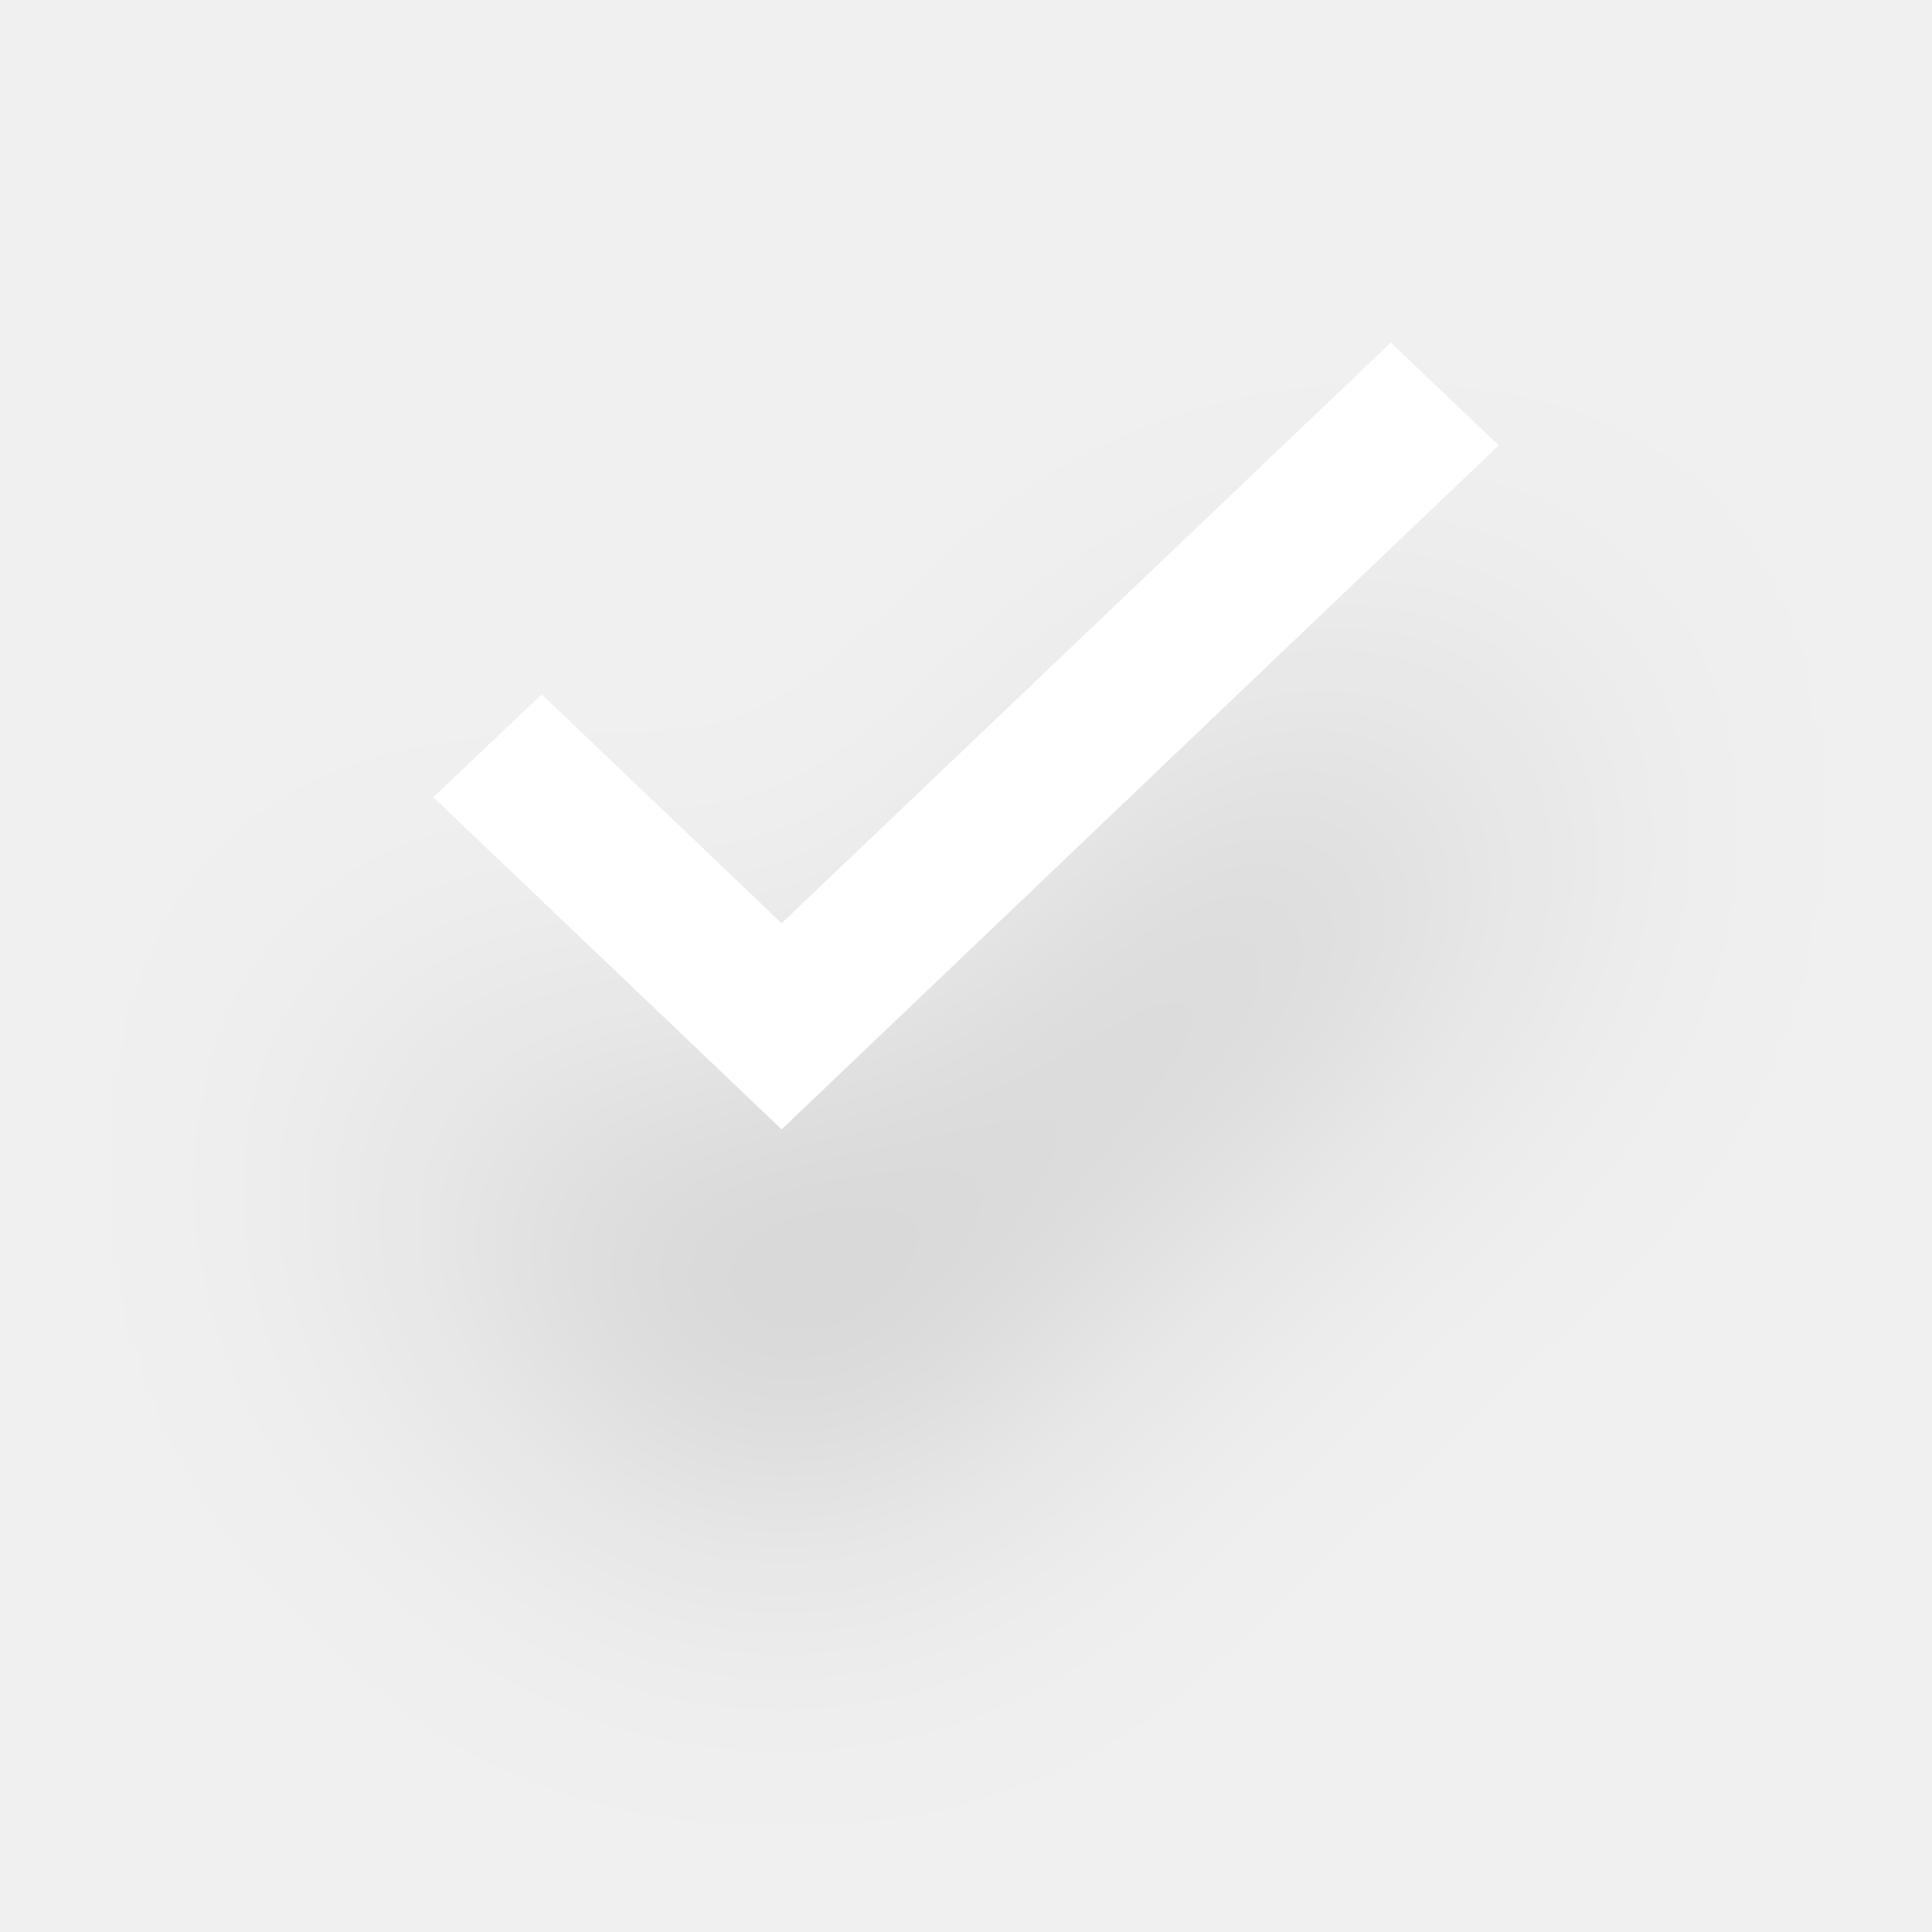
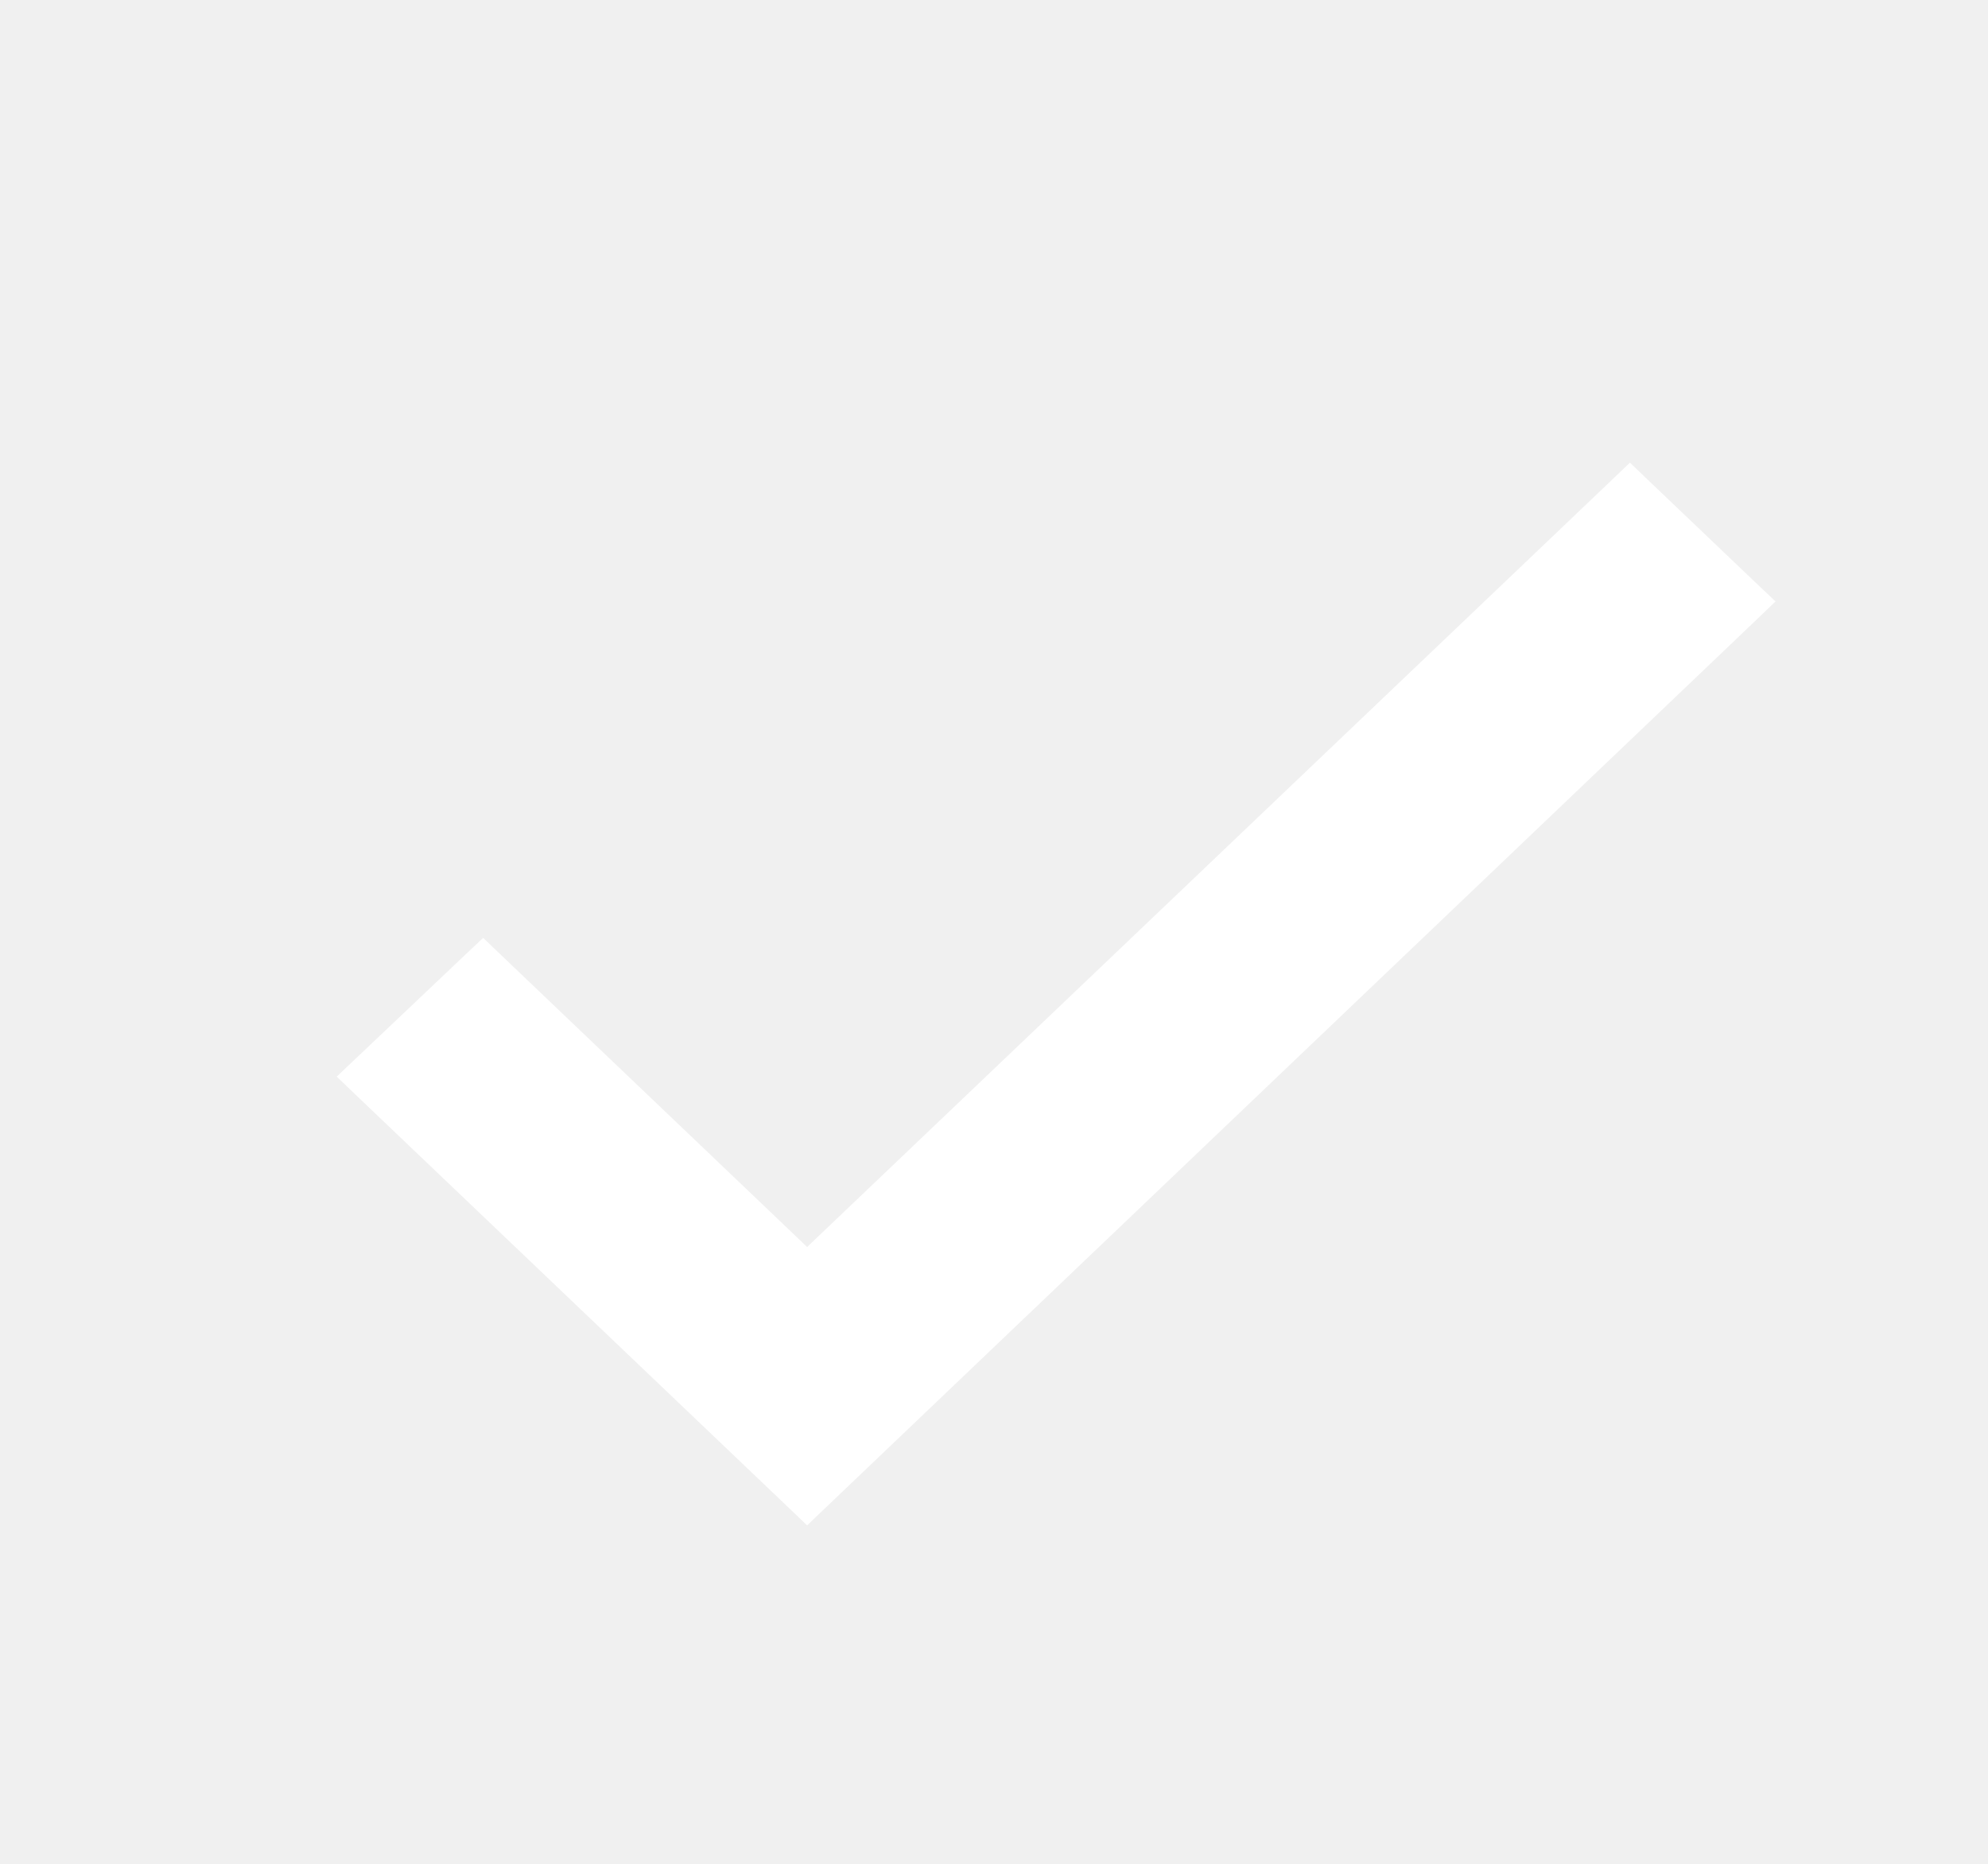
- <svg xmlns="http://www.w3.org/2000/svg" width="21" height="21" viewBox="0 0 21 21" fill="none">
-   <g filter="url(#filter0_d)">
-     <path d="M5.957 7.752L5.888 7.686L5.819 7.751L4.931 8.593L4.855 8.665L4.931 8.738L8.427 12.072L8.496 12.138L8.565 12.072L16.069 4.914L16.145 4.841L16.069 4.769L15.187 3.928L15.118 3.862L15.049 3.928L8.496 10.174L5.957 7.752Z" fill="white" stroke="white" stroke-width="0.2" />
-   </g>
-   <defs>
-     <filter id="filter0_d" x="0.71" y="3.724" width="19.58" height="16.553" filterUnits="userSpaceOnUse" color-interpolation-filters="sRGB">
-       <feFlood flood-opacity="0" result="BackgroundImageFix" />
-       <feColorMatrix in="SourceAlpha" type="matrix" values="0 0 0 0 0 0 0 0 0 0 0 0 0 0 0 0 0 0 127 0" />
-       <feOffset dy="4" />
-       <feGaussianBlur stdDeviation="2" />
-       <feColorMatrix type="matrix" values="0 0 0 0 0 0 0 0 0 0 0 0 0 0 0 0 0 0 0.25 0" />
-       <feBlend mode="normal" in2="BackgroundImageFix" result="effect1_dropShadow" />
-       <feBlend mode="normal" in="SourceGraphic" in2="effect1_dropShadow" result="shape" />
-     </filter>
-   </defs>
+ <svg xmlns="http://www.w3.org/2000/svg" width="16" height="15" viewBox="0 0 16 15" fill="none">
+   <path d="M3.957 7.752L3.888 7.686L3.819 7.751L2.931 8.593L2.855 8.665L2.931 8.738L6.427 12.072L6.496 12.138L6.565 12.072L14.069 4.914L14.145 4.841L14.069 4.769L13.187 3.928L13.118 3.862L13.049 3.928L6.496 10.174L3.957 7.752Z" fill="white" stroke="white" stroke-width="0.2" />
</svg>
